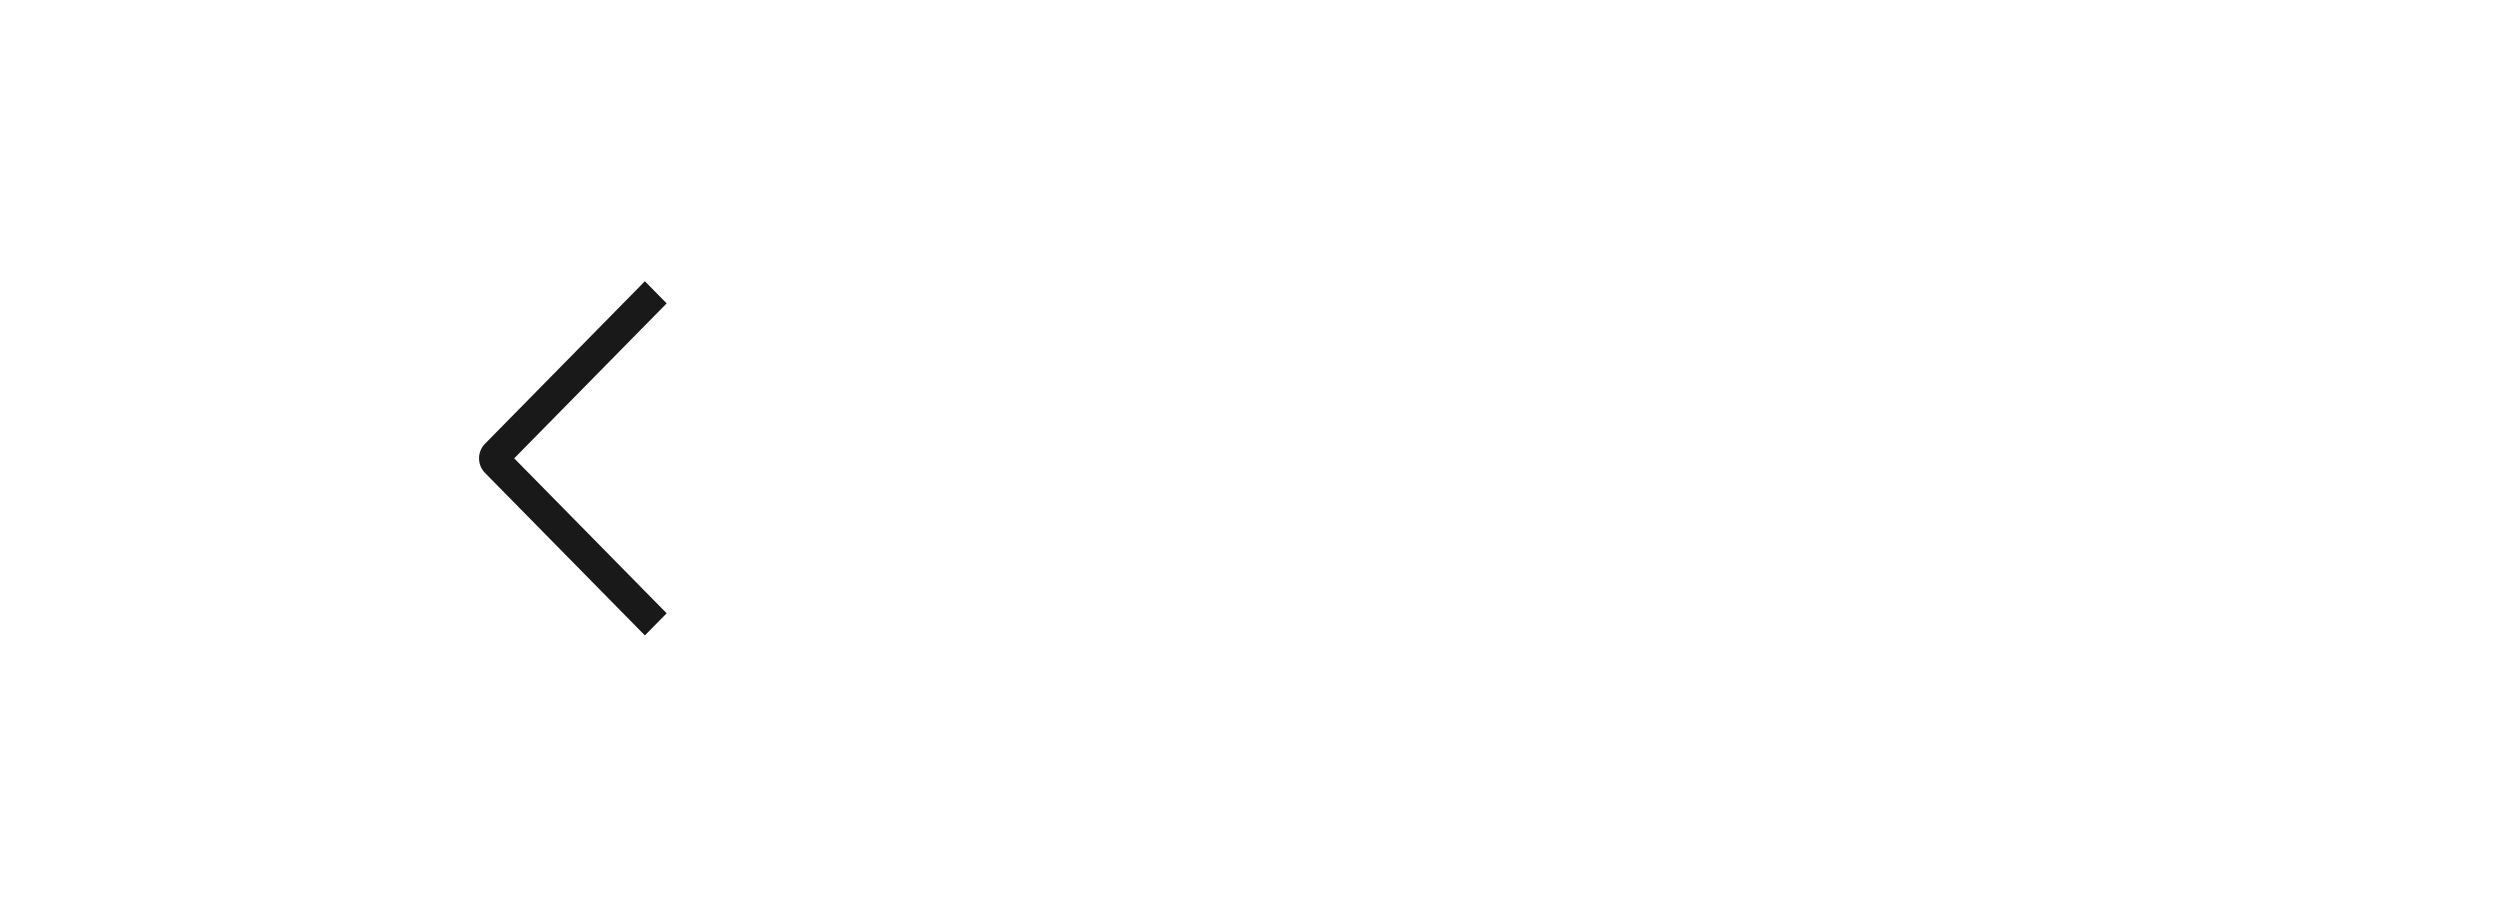
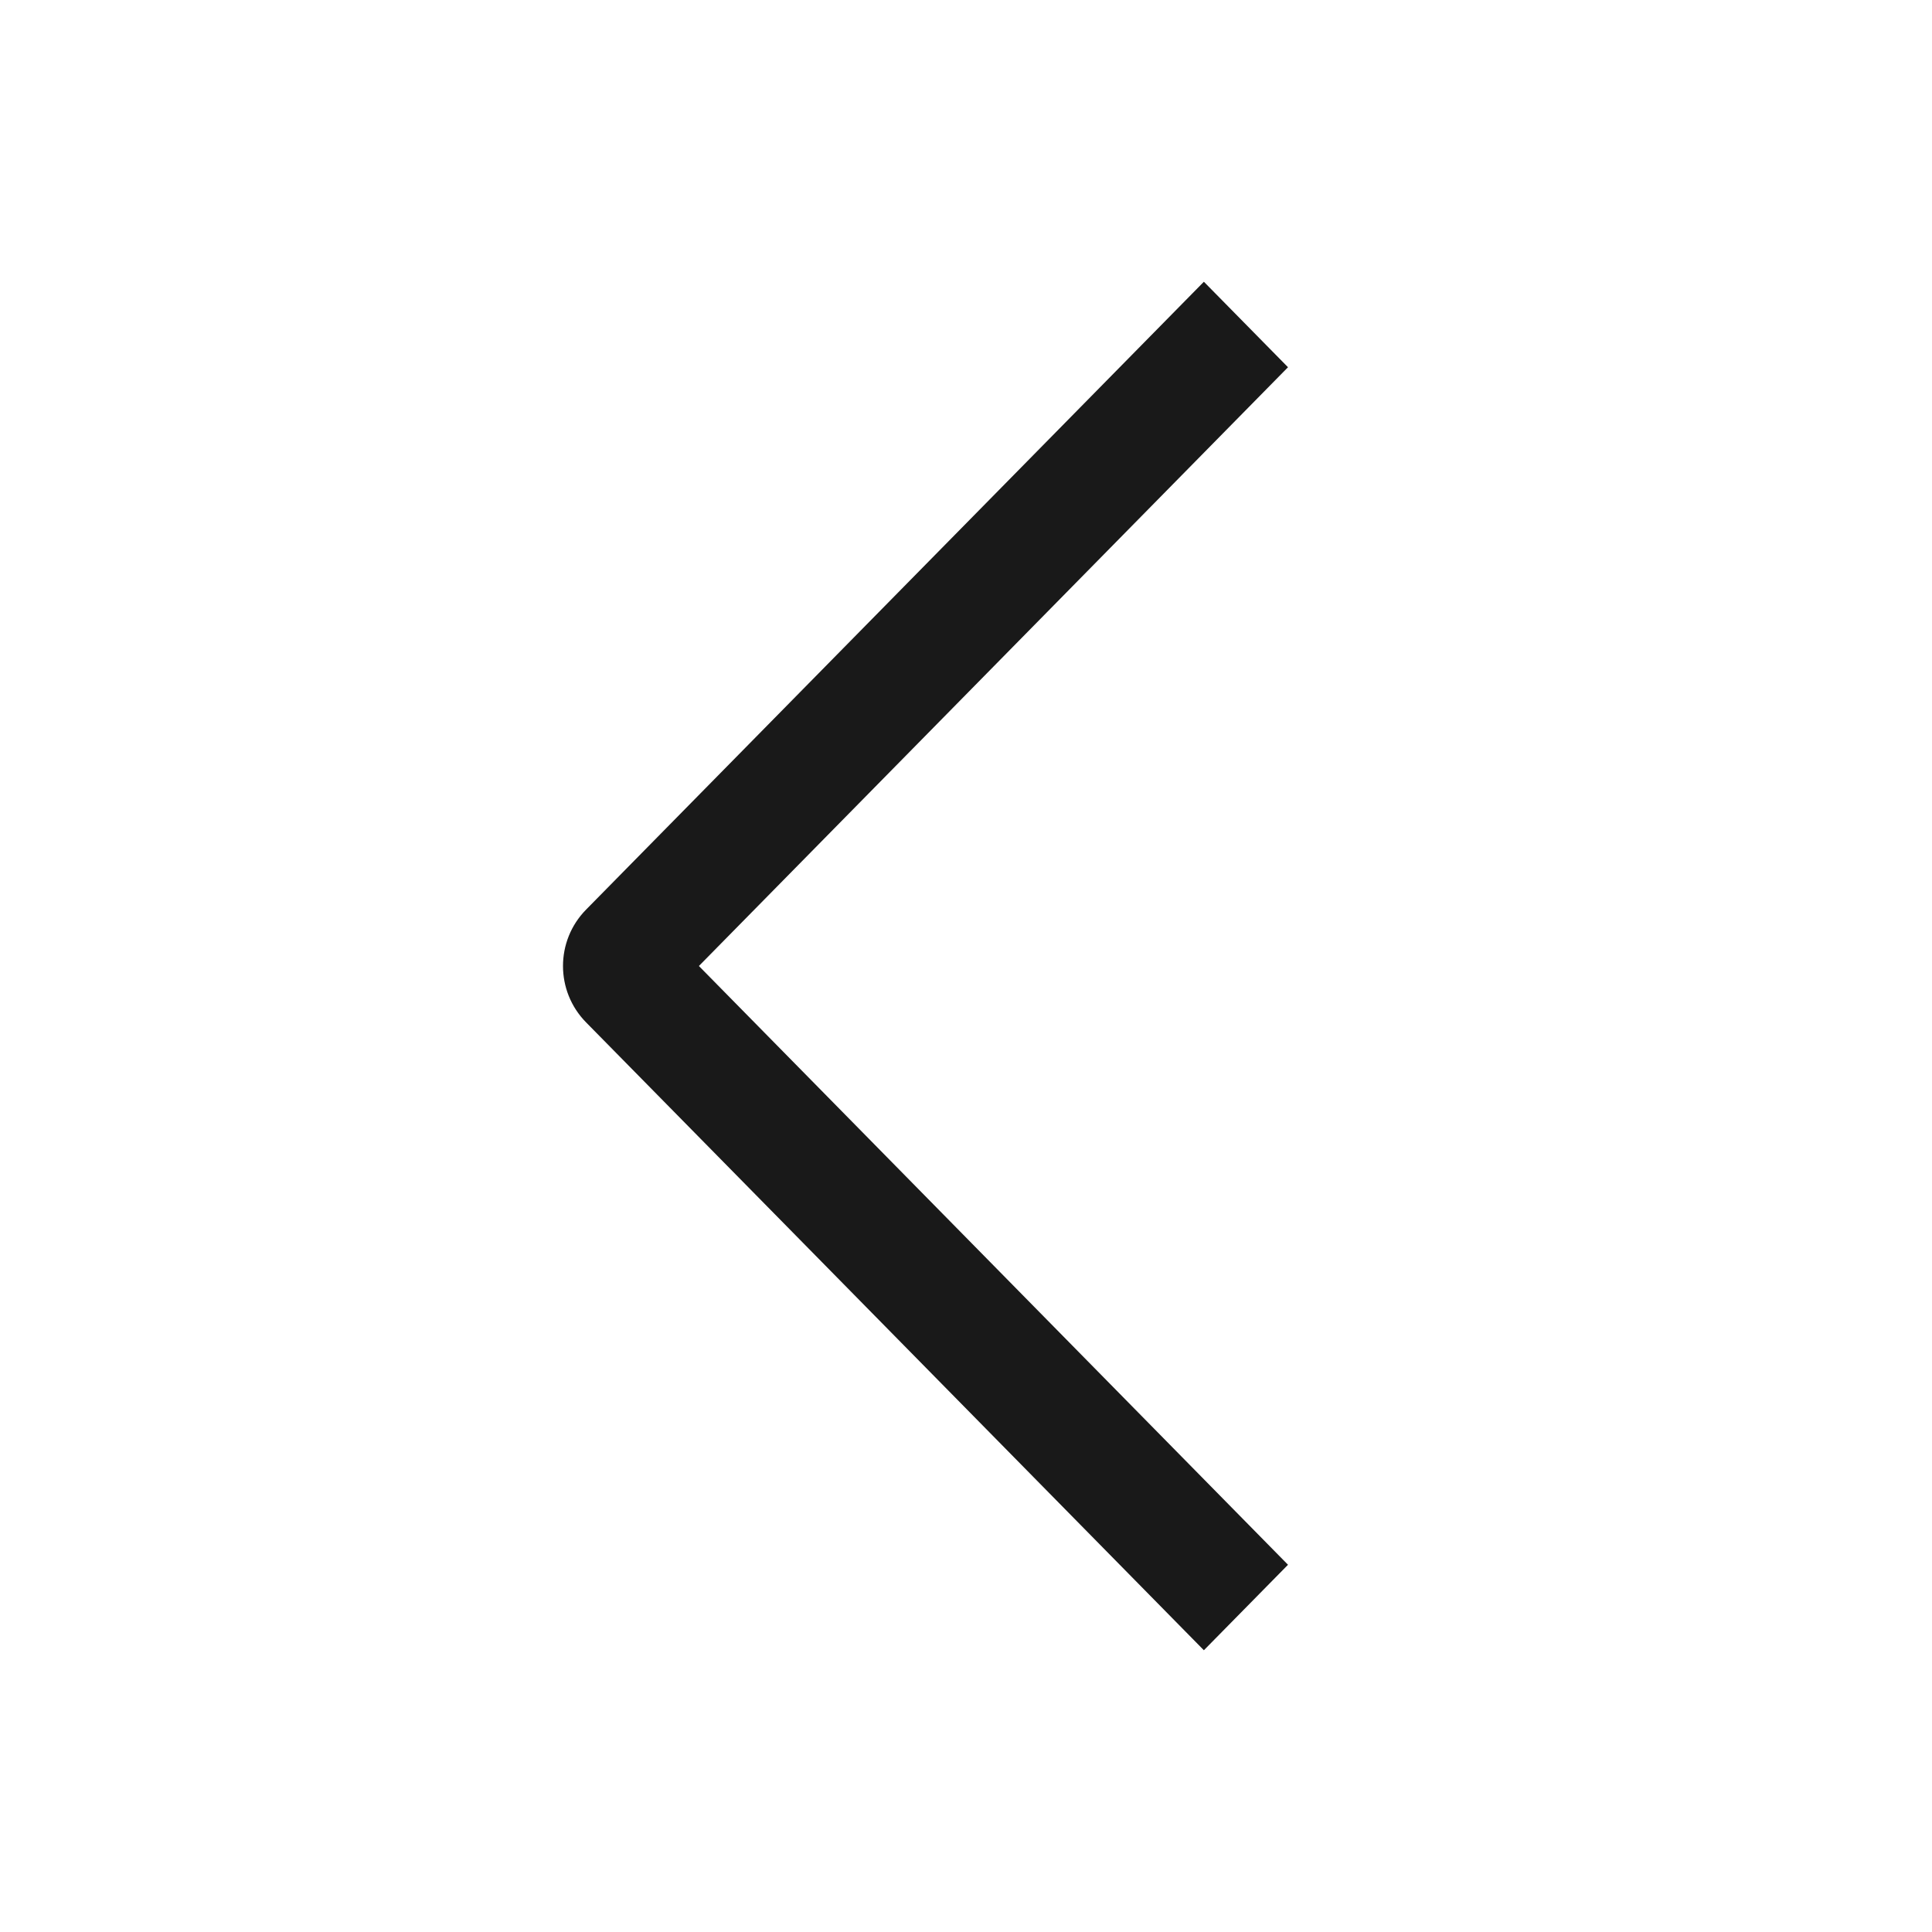
- <svg xmlns="http://www.w3.org/2000/svg" width="120" height="44" viewBox="0 0 120 44" fill="none">
-   <path fill-rule="evenodd" clip-rule="evenodd" d="M32 29.438L30.954 30.5L23.281 22.701C22.898 22.312 22.898 21.688 23.281 21.299L30.954 13.5L32 14.562L24.682 22L32 29.438Z" fill="black" fill-opacity="0.9" />
+ <svg xmlns="http://www.w3.org/2000/svg" width="24" height="24" viewBox="0 0 24 24" fill="none">
+   <path fill-rule="evenodd" clip-rule="evenodd" d="M16 19.438L14.955 20.5L7.281 12.701C6.898 12.312 6.898 11.688 7.281 11.299L14.955 3.5L16 4.562L8.682 12L16 19.438Z" fill="black" fill-opacity="0.9" />
</svg>
